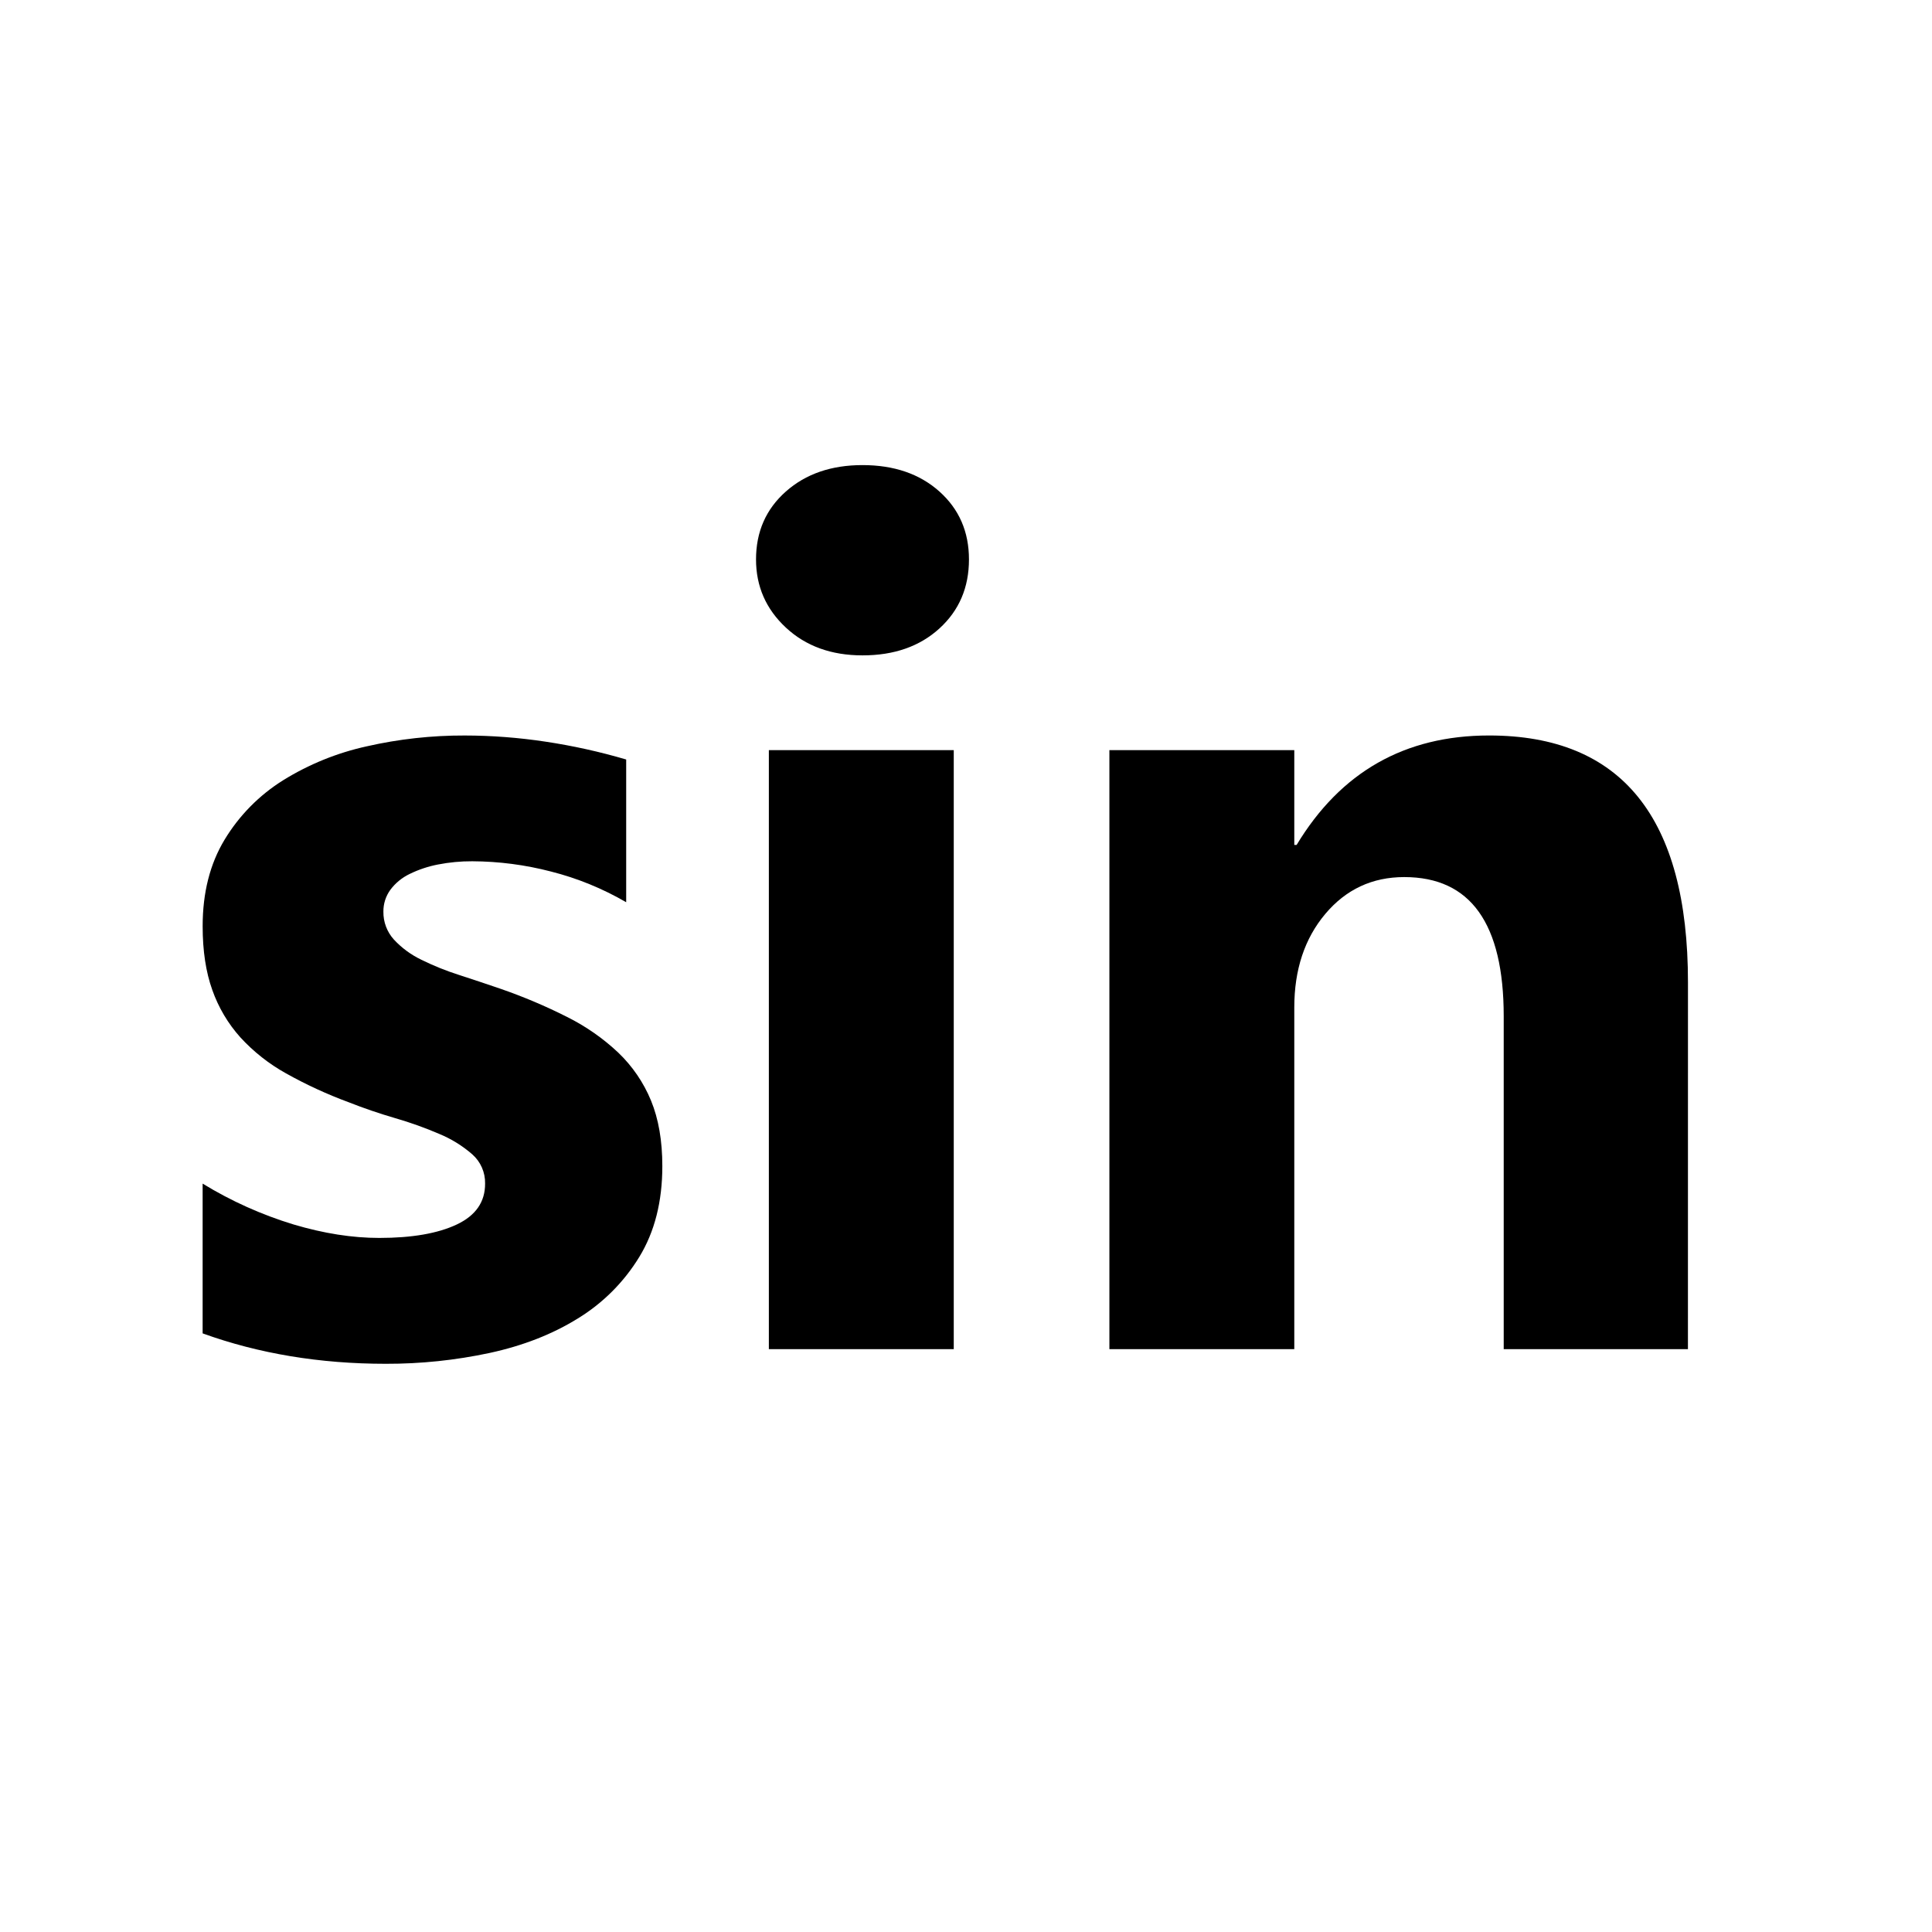
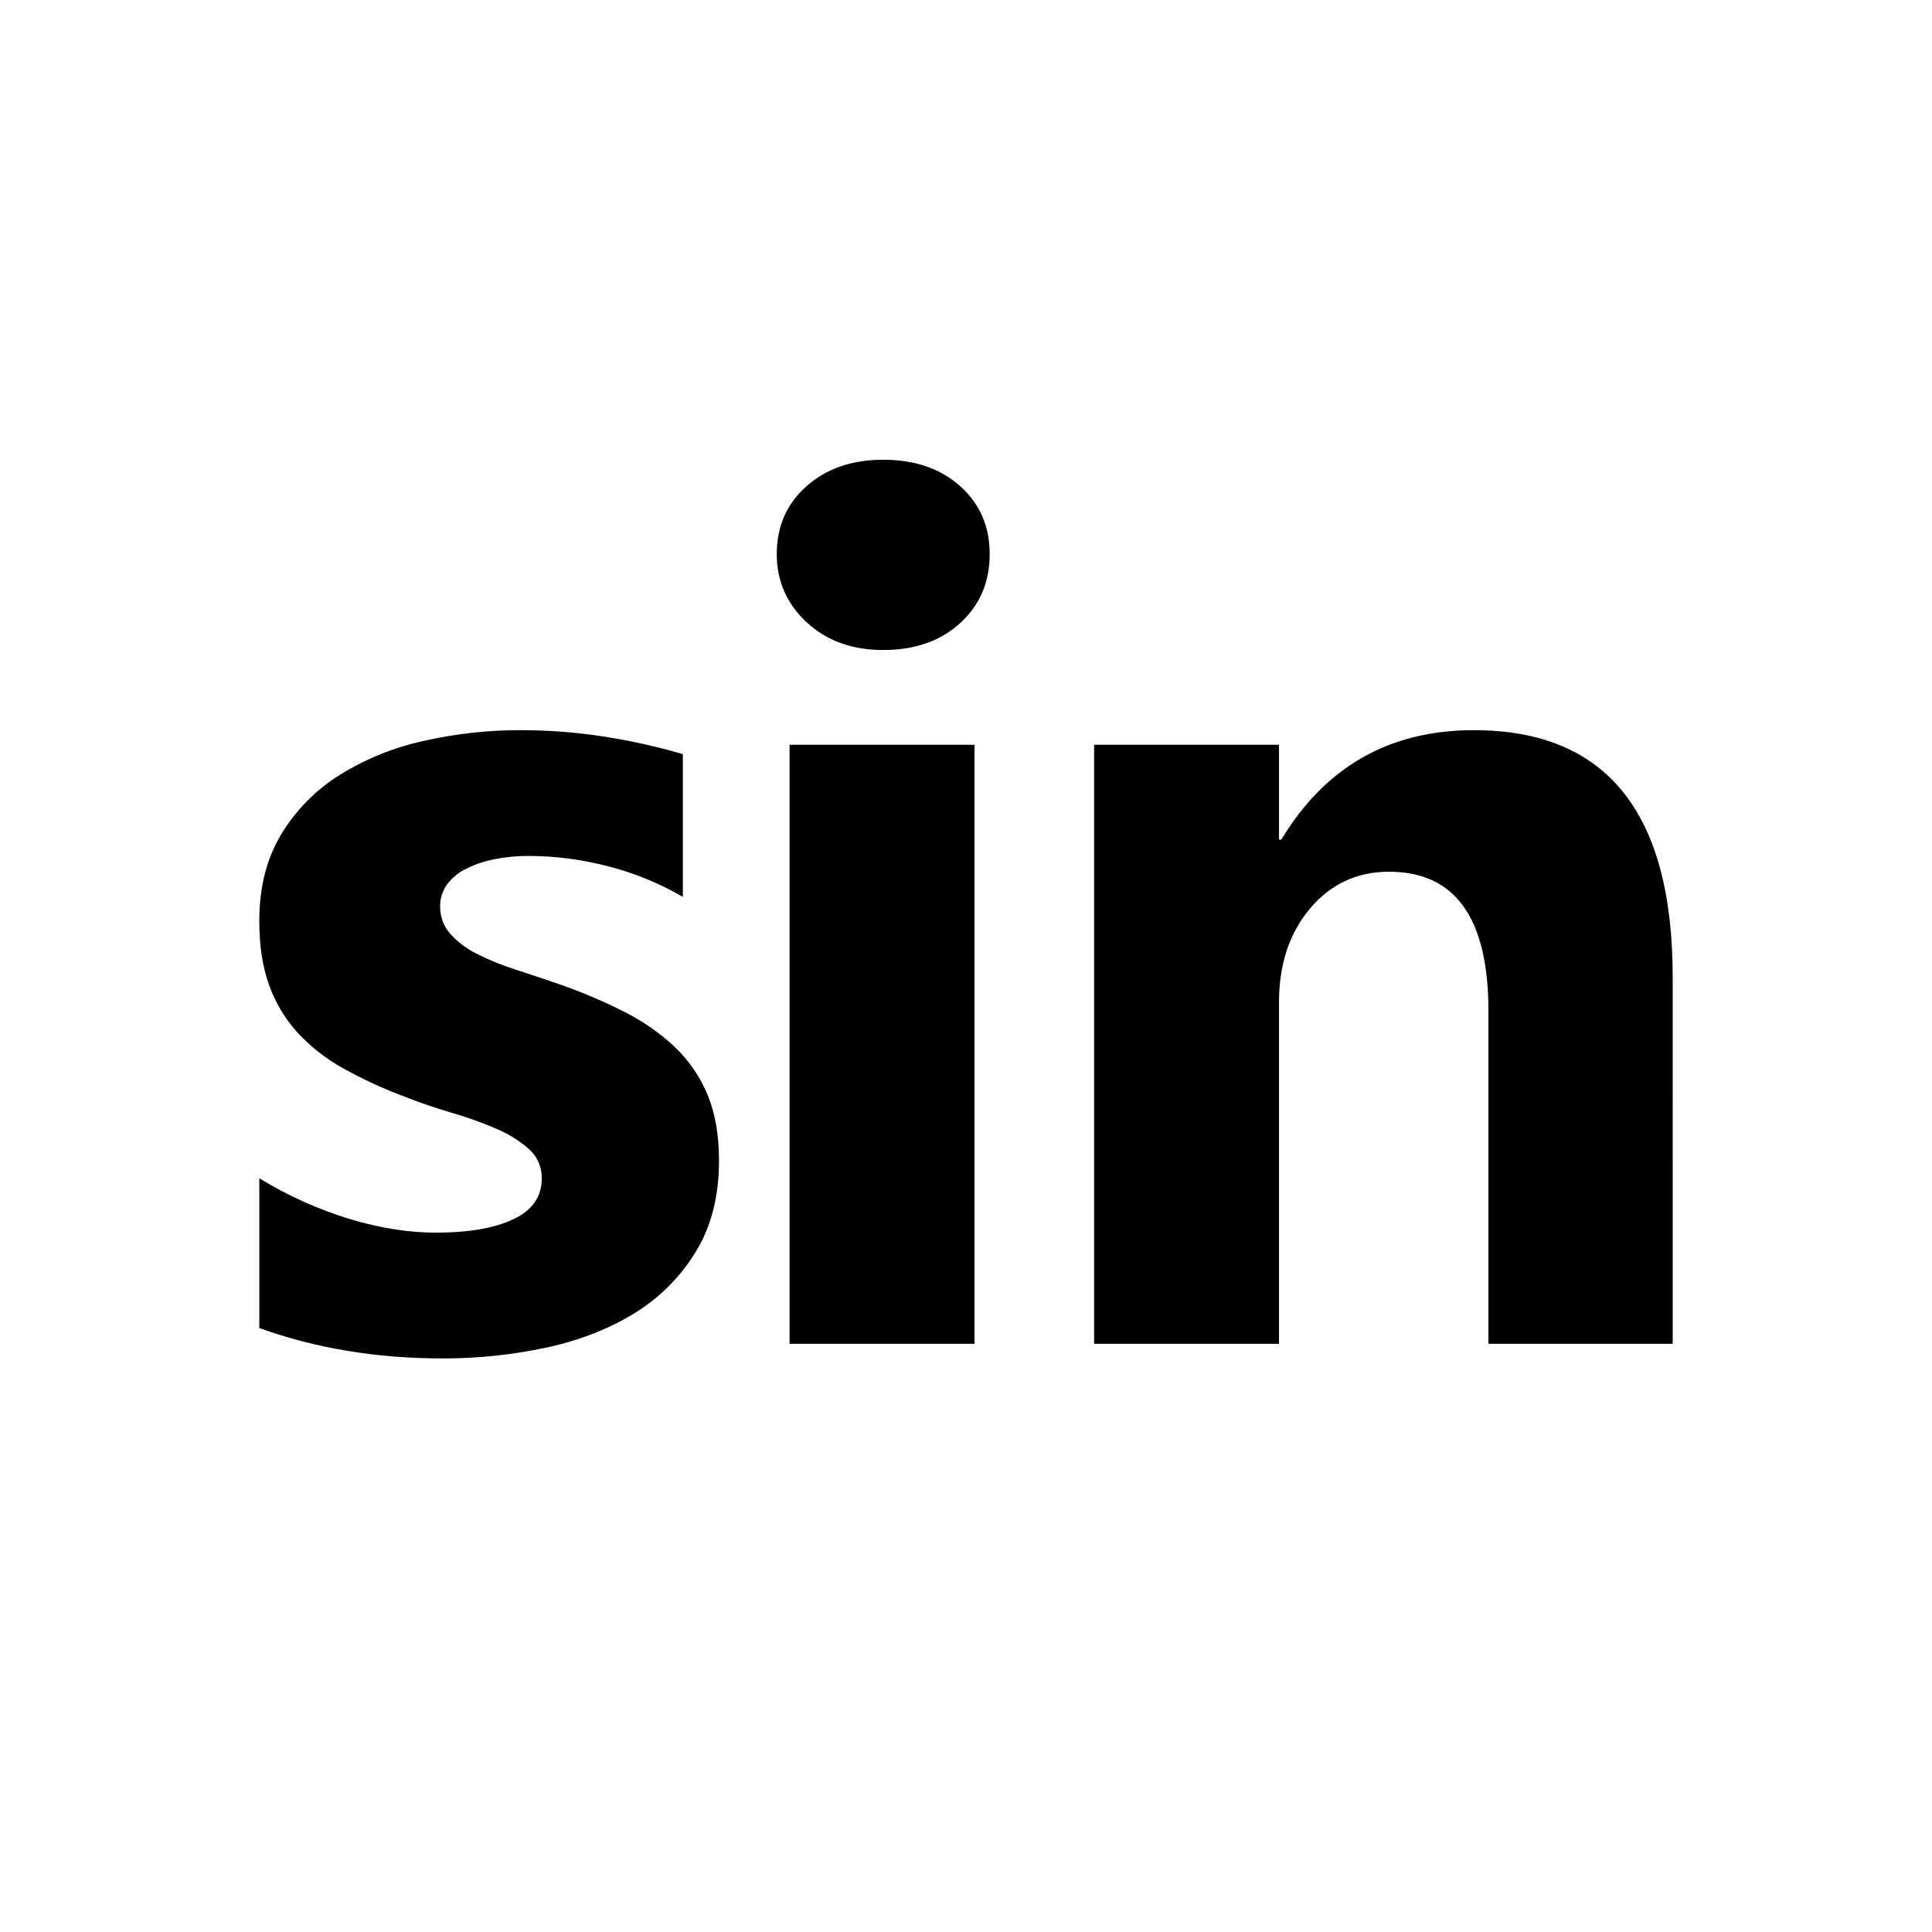
<svg xmlns="http://www.w3.org/2000/svg" width="1024" height="1024" viewBox="0 0 1024 1024">
  <g id="sin">
-     <path d="M107.4,706.72V627.34A208.36,208.36,0,0,0,155.61,649q24,7.14,45.42,7.13,26,0,41.08-7.13t15-21.7a20.1,20.1,0,0,0-6.82-15.5A63.48,63.48,0,0,0,232.82,601a198.9,198.9,0,0,0-23.41-8.37q-12.72-3.72-24.49-8.37a234.27,234.27,0,0,1-33.33-15.35,96.19,96.19,0,0,1-24.18-19.07,74.91,74.91,0,0,1-14.88-25.11q-5.12-14.26-5.12-33.8,0-26.66,11.63-45.89a95,95,0,0,1,31-31.47,141.74,141.74,0,0,1,44.34-18,231.26,231.26,0,0,1,51.93-5.74,288.26,288.26,0,0,1,42.79,3.26,319.87,319.87,0,0,1,42.79,9.46V478.2A154.77,154.77,0,0,0,292,461.92a168.22,168.22,0,0,0-41.7-5.43,92.61,92.61,0,0,0-18.14,1.71,59.79,59.79,0,0,0-15,5,27.62,27.62,0,0,0-10.23,8.37,19.27,19.27,0,0,0-3.72,11.63A21.48,21.48,0,0,0,208.79,498a48.32,48.32,0,0,0,14.57,10.7,143.11,143.11,0,0,0,20,8.06q11,3.57,21.86,7.29A284.6,284.6,0,0,1,300.56,539a113.22,113.22,0,0,1,27.13,18.91,74.34,74.34,0,0,1,17.36,25.42q6,14.58,6,34.73,0,28.22-12.25,48.21a98.12,98.12,0,0,1-32.56,32.56Q286,711.37,259.48,717.1a259.68,259.68,0,0,1-55,5.74Q152,722.84,107.4,706.72Z" />
-     <path d="M457.14,347.36q-24.81,0-40.62-14.73t-15.81-36.12q0-22,15.81-36t40.62-14q25.11,0,40.77,14t15.66,36q0,22.32-15.66,36.59T457.14,347.36Zm48.37,367.73h-98V397.59h98Z" />
-     <path d="M894.64,715.09H797V538.66q0-73.79-52.71-73.79-25.43,0-41.86,19.53T686,534V715.09H588V397.59h98v50.23h1.24q35-58,102-58,105.42,0,105.42,130.85Z" />
+     <path d="M137.43,703.88V624.5a208.36,208.36,0,0,0,48.21,21.7q24,7.14,45.42,7.13,26,0,41.08-7.13t15-21.7a20.1,20.1,0,0,0-6.82-15.5,63.47,63.47,0,0,0-17.52-10.85,198.85,198.85,0,0,0-23.41-8.37q-12.72-3.72-24.49-8.37a234.28,234.28,0,0,1-33.33-15.35A96.21,96.21,0,0,1,157.43,547a74.93,74.93,0,0,1-14.88-25.11q-5.12-14.26-5.12-33.8,0-26.66,11.63-45.89a95,95,0,0,1,31-31.47,141.74,141.74,0,0,1,44.34-18A231.27,231.27,0,0,1,276.34,387a288.27,288.27,0,0,1,42.79,3.26,319.85,319.85,0,0,1,42.79,9.46v75.65a154.77,154.77,0,0,0-39.84-16.28,168.22,168.22,0,0,0-41.7-5.43,92.61,92.61,0,0,0-18.14,1.71,59.79,59.79,0,0,0-15,5A27.62,27.62,0,0,0,237,468.7a19.27,19.27,0,0,0-3.72,11.63,21.48,21.48,0,0,0,5.58,14.88,48.32,48.32,0,0,0,14.57,10.7,143.1,143.1,0,0,0,20,8.06q11,3.57,21.86,7.29a284.6,284.6,0,0,1,35.35,14.88A113.22,113.22,0,0,1,357.73,555a74.33,74.33,0,0,1,17.36,25.42q6,14.58,6,34.73,0,28.22-12.25,48.21A98.11,98.11,0,0,1,336.33,696Q316,708.53,289.51,714.26a259.67,259.67,0,0,1-55,5.74Q182.08,720,137.43,703.88Z" />
+     <path d="M468.13,344.52q-24.81,0-40.62-14.73T411.7,293.67q0-22,15.81-36t40.62-14q25.11,0,40.77,14t15.66,36q0,22.32-15.66,36.59T468.13,344.52ZM516.5,712.25h-98V394.75h98Z" />
+     <path d="M886.57,712.25H788.9V535.82q0-73.79-52.71-73.79-25.43,0-41.86,19.53T677.9,531.17V712.25h-98V394.75h98V445h1.24q35-58,102-58,105.42,0,105.42,130.85Z" />
  </g>
</svg>
